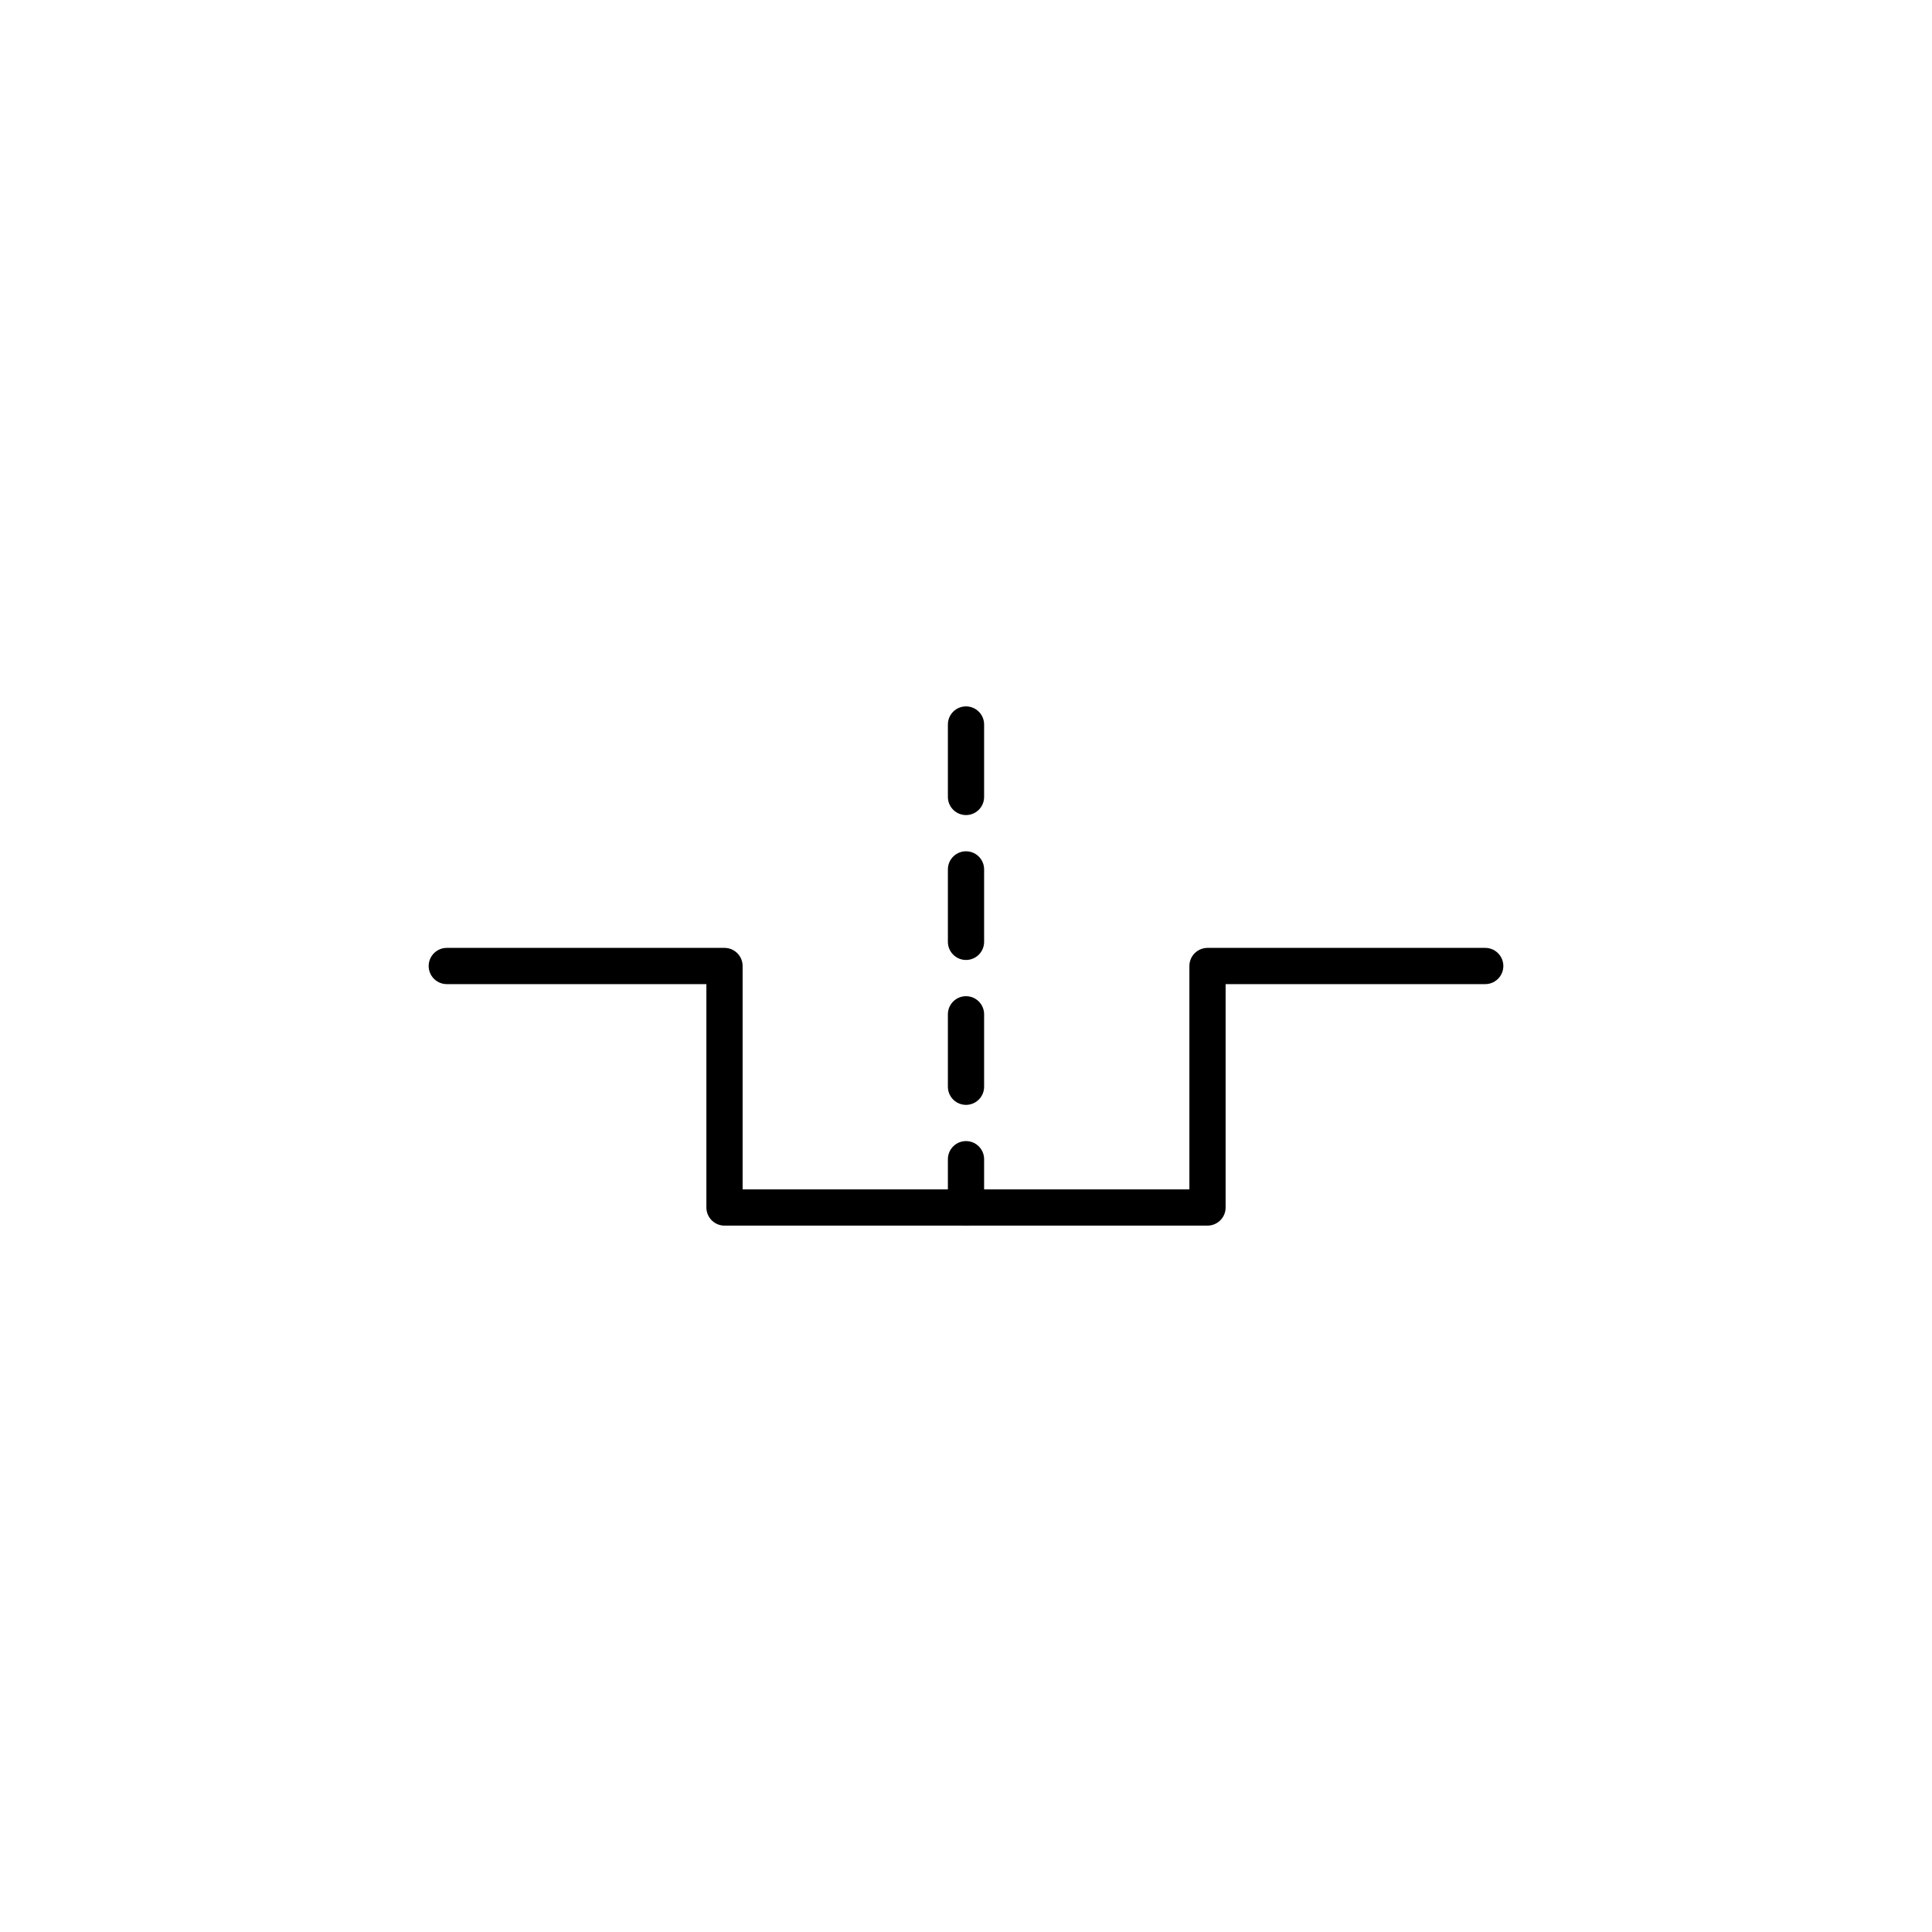
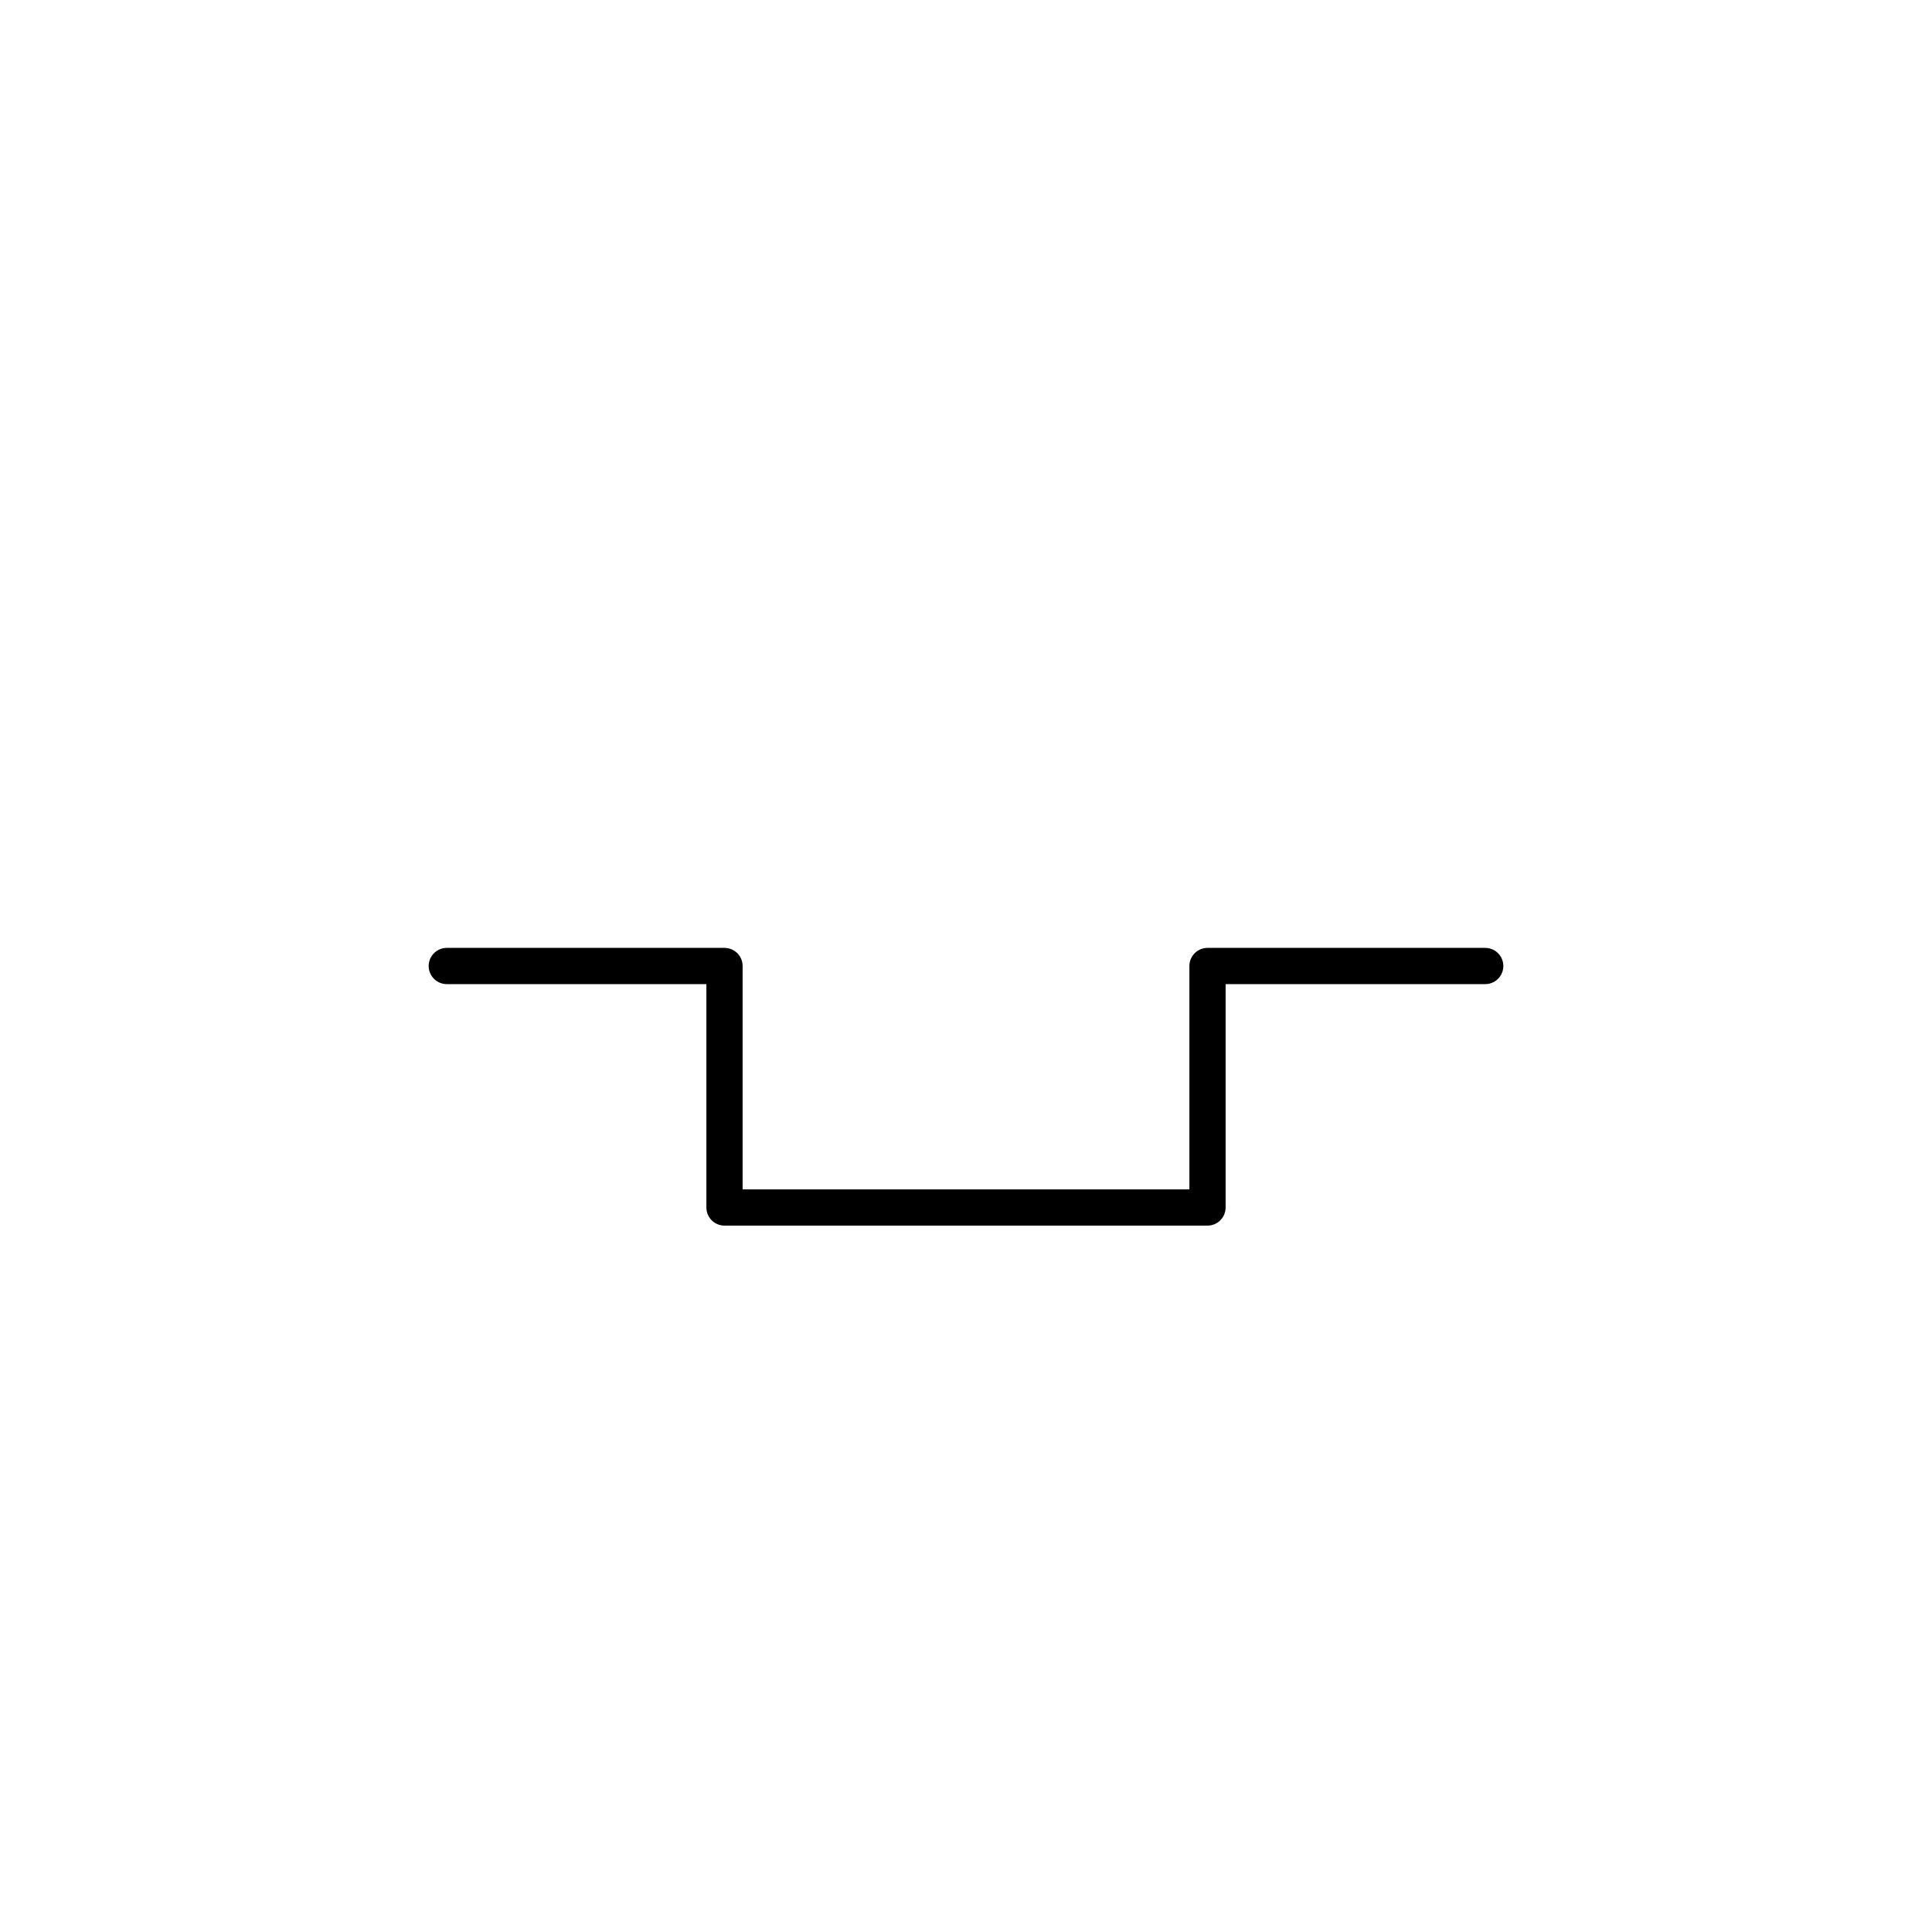
- <svg xmlns="http://www.w3.org/2000/svg" viewBox="0 0 80 80" width="80" height="80" data-symbol-id="motorskyddskontakt" data-symbol-name="Motorskyddskontakt (tillägg)" data-designation-prefix="B" data-width="80" data-height="80">
+ <svg xmlns="http://www.w3.org/2000/svg" viewBox="0 0 80 80" width="80" height="80" data-symbol-id="motorskyddskontakt" data-symbol-name="Motorskyddskontakt (tillägg)" data-designation-prefix="B" data-width="80" data-height="80" data-stem-x="40" data-stem-attach-y="50" data-stem-default-y="30" data-stem-dashed="true">
  <g class="symbol-geometry" fill="none" stroke="#000" stroke-width="1.5" stroke-linecap="round" stroke-linejoin="round">
    <path d="M 18.5 40 L 30 40 L 30 50 L 50 50 L 50 40 L 61.5 40" />
-     <path d="M 40 30 L 40 50" stroke-dasharray="3 3" />
  </g>
</svg>
